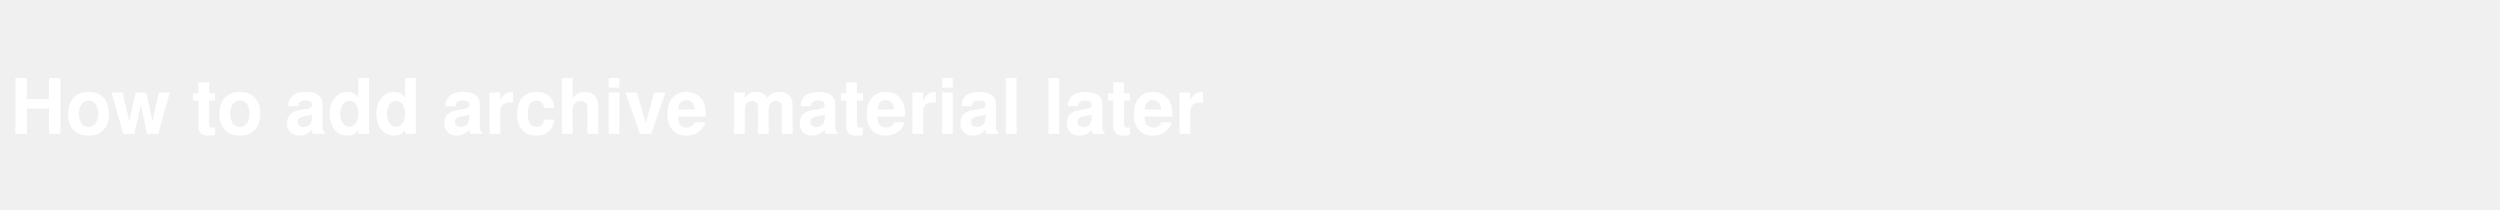
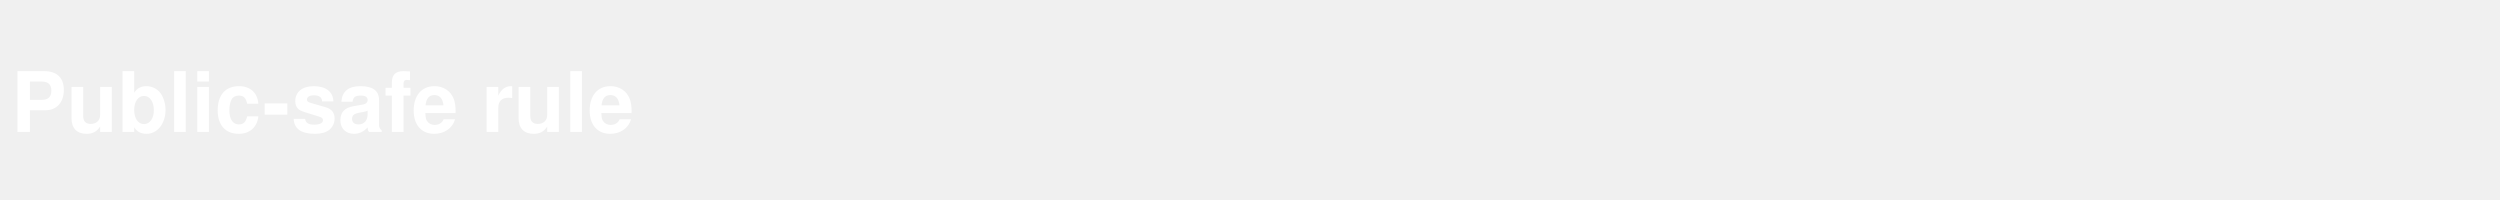
- <svg xmlns="http://www.w3.org/2000/svg" width="980" height="82" viewBox="0 0 980 82" role="img" aria-label="How to add archive material later">
+ <svg xmlns="http://www.w3.org/2000/svg" width="900" height="72" viewBox="0 0 900 72" role="img" aria-label="Public-safe rule">
  <style>
    @keyframes flickerMain {
      0%, 16%, 19%, 23%, 52%, 58%, 100% {
        opacity: 1;
        filter: drop-shadow(0 0 3px #FFFFFF) drop-shadow(0 0 9px rgba(255,255,255,.68));
      }
      17%, 20%, 55%, 57%, 88%, 92% {
        opacity: .28;
        filter: none;
      }
    }

    @keyframes flickerSpecial {
      0%, 10%, 14%, 32%, 45%, 67%, 100% {
        opacity: 1;
        filter: drop-shadow(0 0 4px #EB0028) drop-shadow(0 0 13px #EB0028);
      }
      11%, 13%, 33%, 46%, 70%, 72%, 90% {
        opacity: .18;
        filter: none;
      }
    }

    text {
      font-family: -apple-system, BlinkMacSystemFont, "Segoe UI", Helvetica, Arial, sans-serif;
      font-size: 30px;
      font-weight: 800;
      dominant-baseline: middle;
    }

    .main {
      fill: #FFFFFF;
-       animation: flickerMain 4.2s infinite;
+       animation: flickerMain 4.5s infinite;
    }

    .special {
      fill: #EB0028;
      font-weight: 900;
      animation: flickerSpecial 2.7s infinite;
    }

    @media (prefers-reduced-motion: reduce) {
      .main, .special {
        animation: none;
      }
    }
  </style>
-   <text x="4" y="42.0">
-     <tspan class="main">How to add archive material later</tspan>
+   <text x="4" y="37.0">
+     <tspan class="main">Public-safe rule</tspan>
  </text>
</svg>
